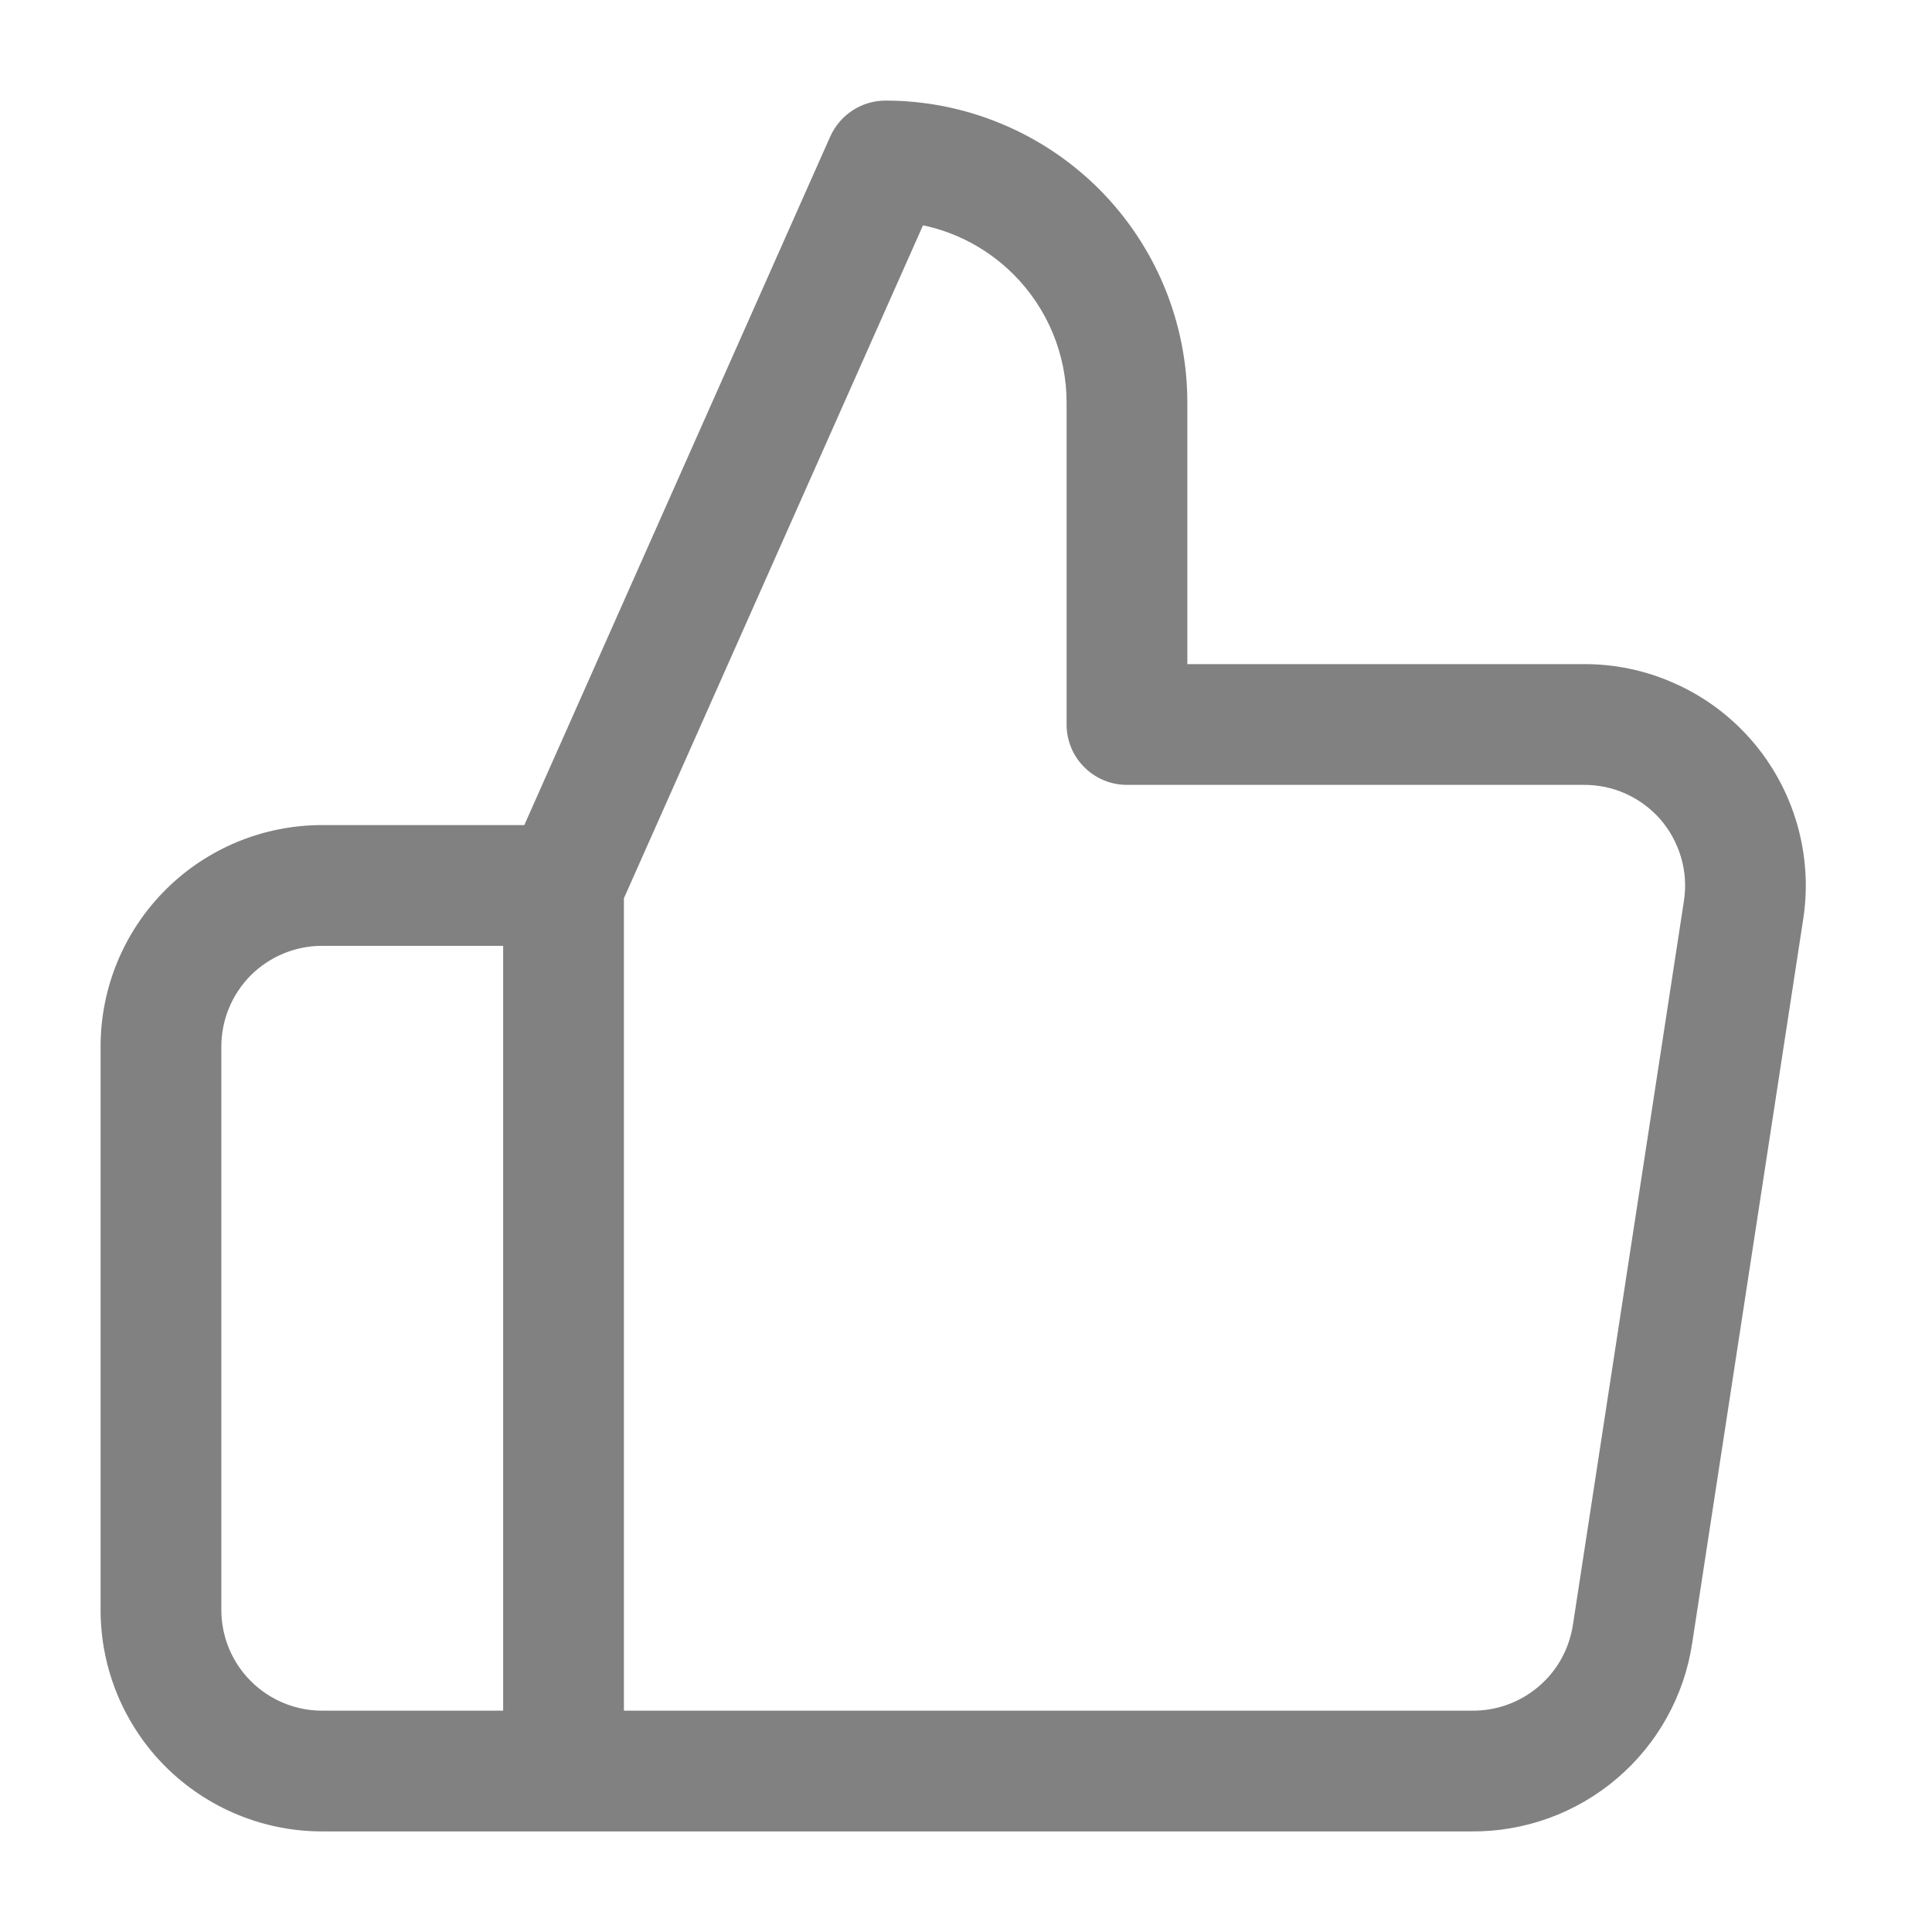
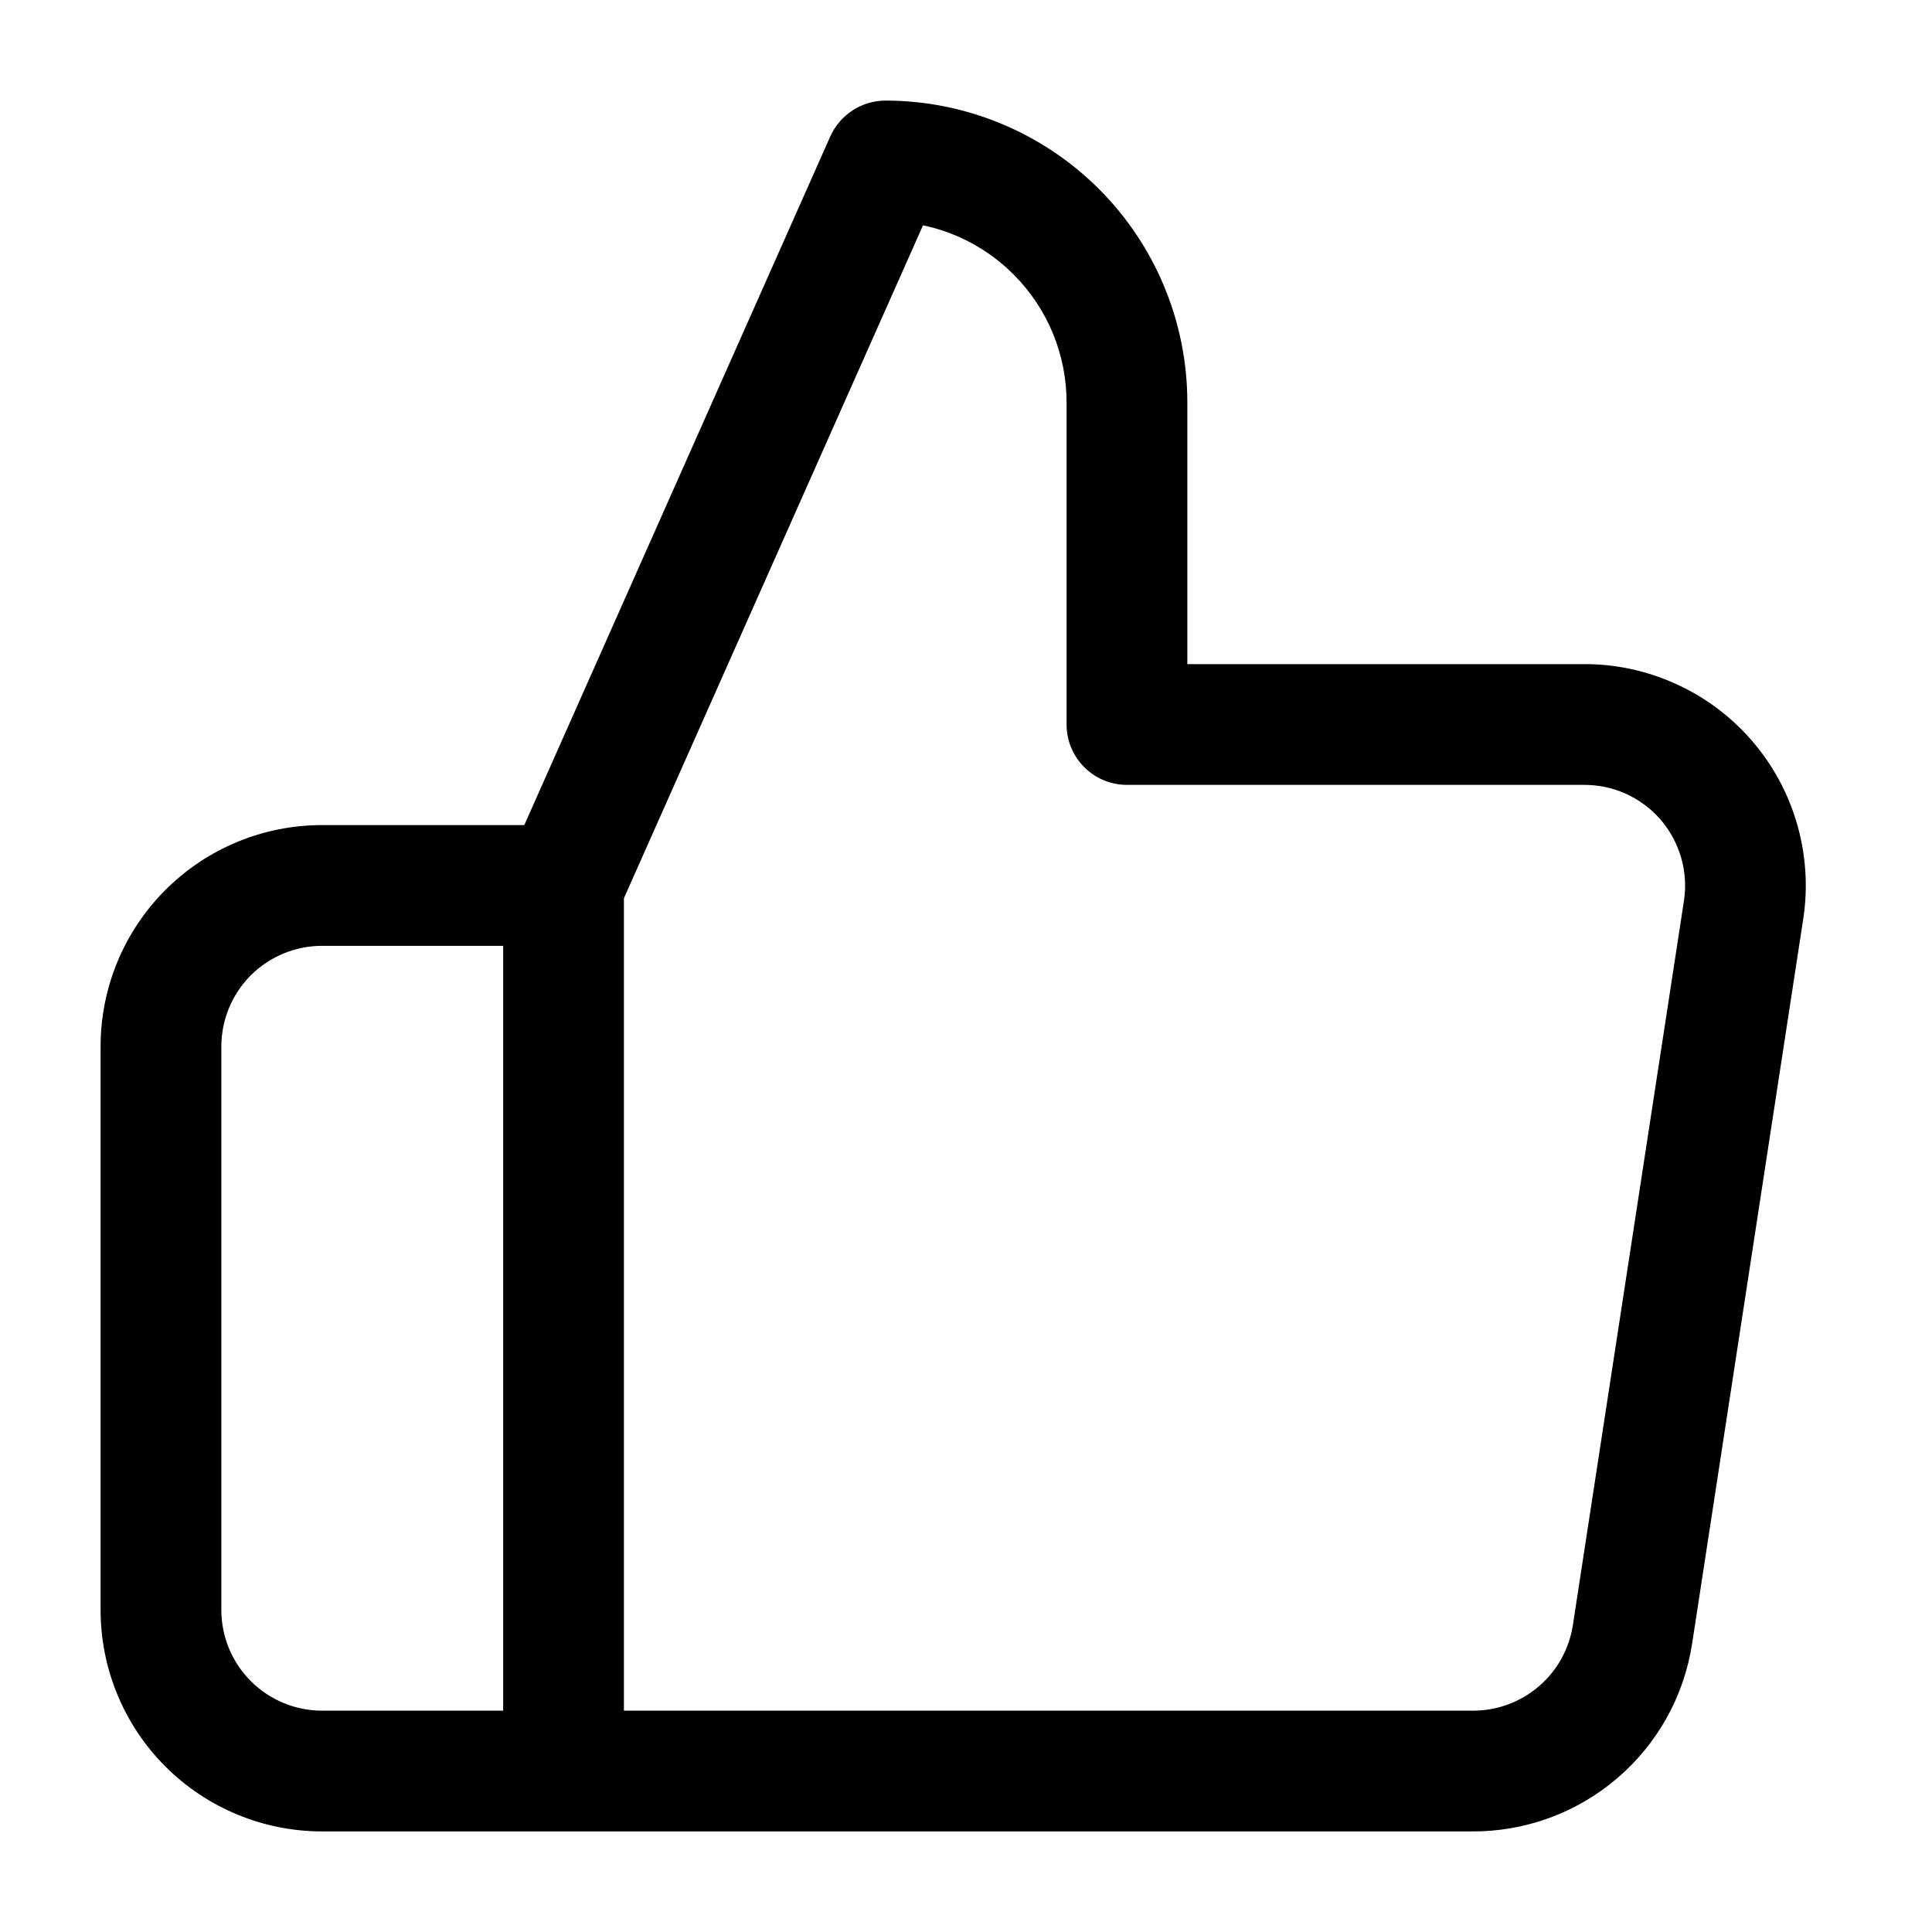
- <svg xmlns="http://www.w3.org/2000/svg" width="16" height="16" viewBox="0 0 16 16" fill="none">
+ <svg xmlns="http://www.w3.org/2000/svg" width="16" height="16" viewBox="0 0 16 16" fill="current">
  <g id="Icon/thumbs-up">
-     <path id="Vector (Stroke)" fill-rule="evenodd" clip-rule="evenodd" d="M6.876 1.13C6.957 0.95 7.136 0.833 7.333 0.833C7.996 0.833 8.632 1.097 9.101 1.565C9.57 2.034 9.833 2.67 9.833 3.333V5.5H13.104C13.369 5.497 13.631 5.552 13.872 5.661C14.115 5.769 14.331 5.93 14.505 6.13C14.68 6.331 14.808 6.567 14.882 6.822C14.956 7.077 14.974 7.346 14.934 7.608L14.014 13.608C14.014 13.608 14.014 13.608 14.014 13.608C13.948 14.045 13.726 14.444 13.389 14.73C13.053 15.016 12.625 15.171 12.184 15.167H2.667C2.18 15.167 1.714 14.973 1.37 14.63C1.026 14.286 0.833 13.819 0.833 13.333V8.667C0.833 8.18 1.026 7.714 1.37 7.37C1.714 7.026 2.18 6.833 2.667 6.833H4.342L6.876 1.13ZM5.167 7.439L7.644 1.866C7.926 1.925 8.187 2.066 8.394 2.273C8.675 2.554 8.833 2.935 8.833 3.333V6C8.833 6.276 9.057 6.5 9.333 6.5H13.107L13.112 6.5C13.233 6.499 13.353 6.523 13.463 6.573C13.573 6.622 13.671 6.695 13.751 6.786C13.83 6.878 13.888 6.985 13.922 7.101C13.956 7.217 13.964 7.339 13.946 7.458C13.946 7.458 13.946 7.458 13.946 7.458L13.026 13.458C12.995 13.657 12.895 13.838 12.741 13.968C12.588 14.098 12.393 14.169 12.192 14.167L5.167 14.167V7.439ZM4.167 14.167V7.833H2.667C2.446 7.833 2.234 7.921 2.077 8.077C1.921 8.234 1.833 8.446 1.833 8.667V13.333C1.833 13.554 1.921 13.766 2.077 13.922C2.234 14.079 2.446 14.167 2.667 14.167H4.167Z" fill="#818181" />
+     <path id="Vector (Stroke)" fill-rule="evenodd" clip-rule="evenodd" d="M6.876 1.13C6.957 0.95 7.136 0.833 7.333 0.833C7.996 0.833 8.632 1.097 9.101 1.565C9.57 2.034 9.833 2.67 9.833 3.333V5.5H13.104C13.369 5.497 13.631 5.552 13.872 5.661C14.115 5.769 14.331 5.93 14.505 6.13C14.68 6.331 14.808 6.567 14.882 6.822C14.956 7.077 14.974 7.346 14.934 7.608L14.014 13.608C14.014 13.608 14.014 13.608 14.014 13.608C13.948 14.045 13.726 14.444 13.389 14.73C13.053 15.016 12.625 15.171 12.184 15.167H2.667C2.18 15.167 1.714 14.973 1.37 14.63C1.026 14.286 0.833 13.819 0.833 13.333V8.667C0.833 8.18 1.026 7.714 1.37 7.37C1.714 7.026 2.18 6.833 2.667 6.833H4.342L6.876 1.13ZM5.167 7.439L7.644 1.866C7.926 1.925 8.187 2.066 8.394 2.273C8.675 2.554 8.833 2.935 8.833 3.333V6C8.833 6.276 9.057 6.5 9.333 6.5H13.107L13.112 6.5C13.233 6.499 13.353 6.523 13.463 6.573C13.573 6.622 13.671 6.695 13.751 6.786C13.83 6.878 13.888 6.985 13.922 7.101C13.956 7.217 13.964 7.339 13.946 7.458C13.946 7.458 13.946 7.458 13.946 7.458L13.026 13.458C12.995 13.657 12.895 13.838 12.741 13.968C12.588 14.098 12.393 14.169 12.192 14.167L5.167 14.167V7.439ZM4.167 14.167V7.833H2.667C2.446 7.833 2.234 7.921 2.077 8.077C1.921 8.234 1.833 8.446 1.833 8.667V13.333C1.833 13.554 1.921 13.766 2.077 13.922C2.234 14.079 2.446 14.167 2.667 14.167H4.167Z" fill="current" />
  </g>
</svg>
